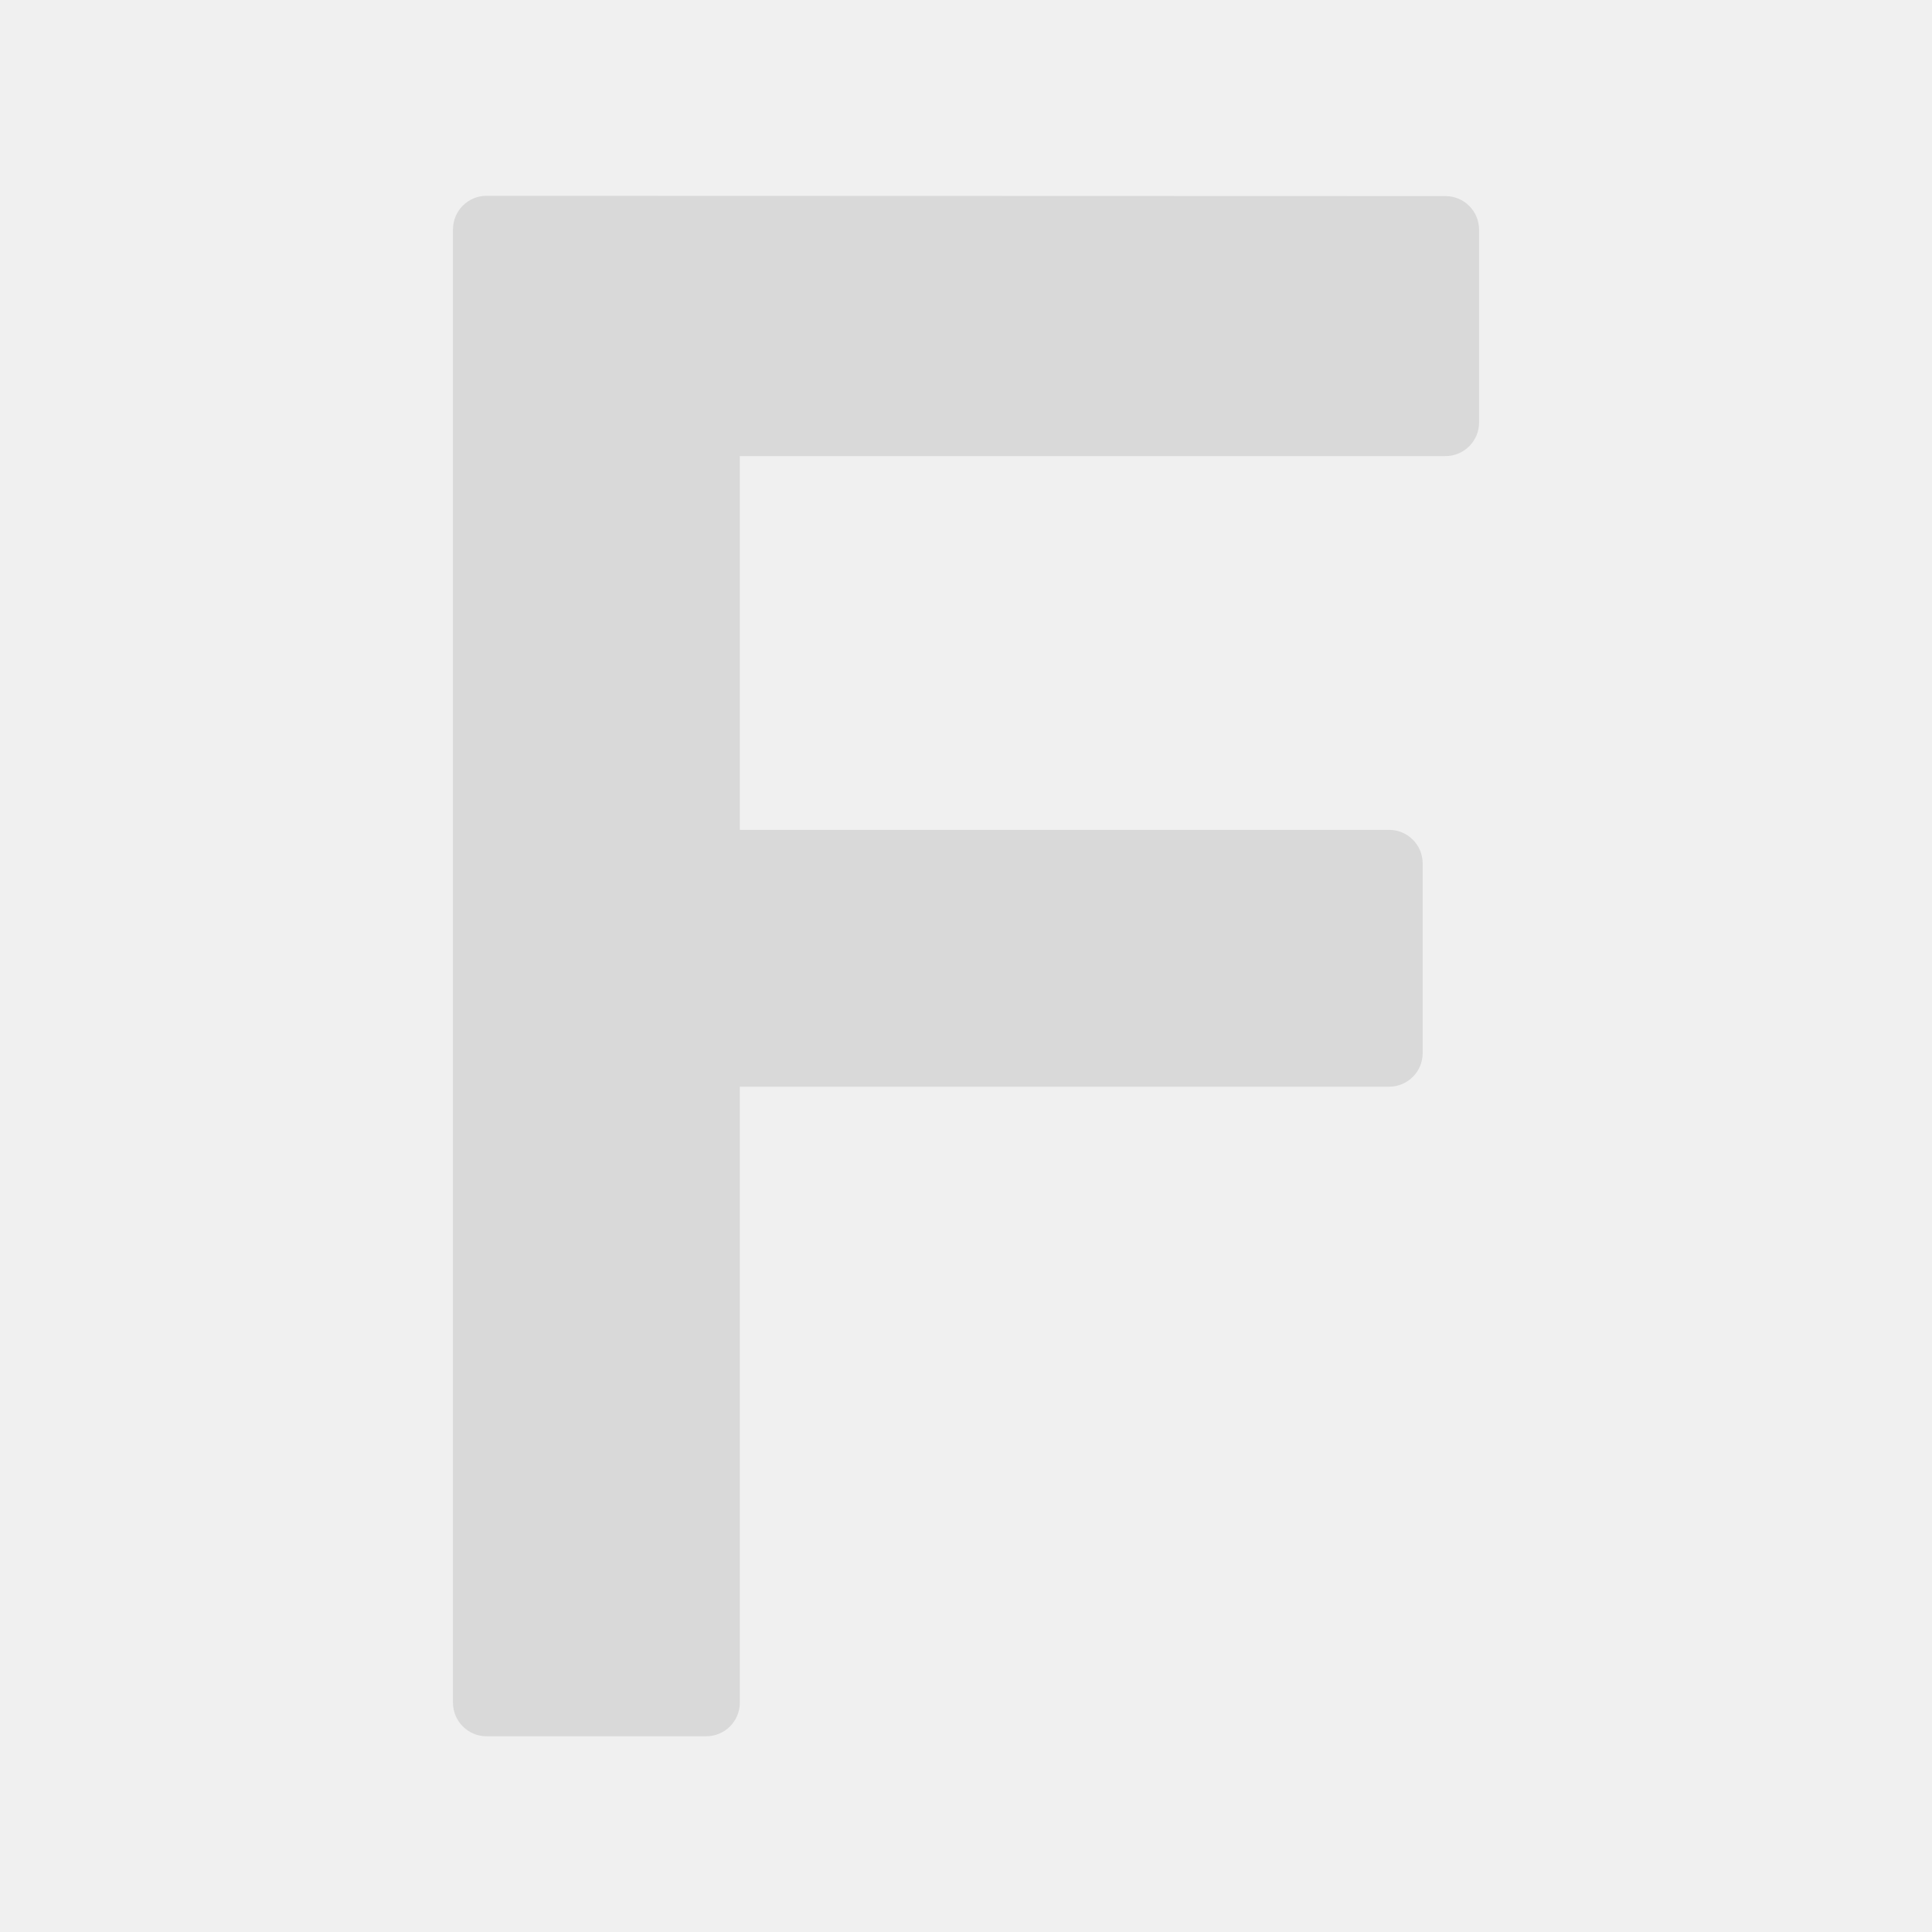
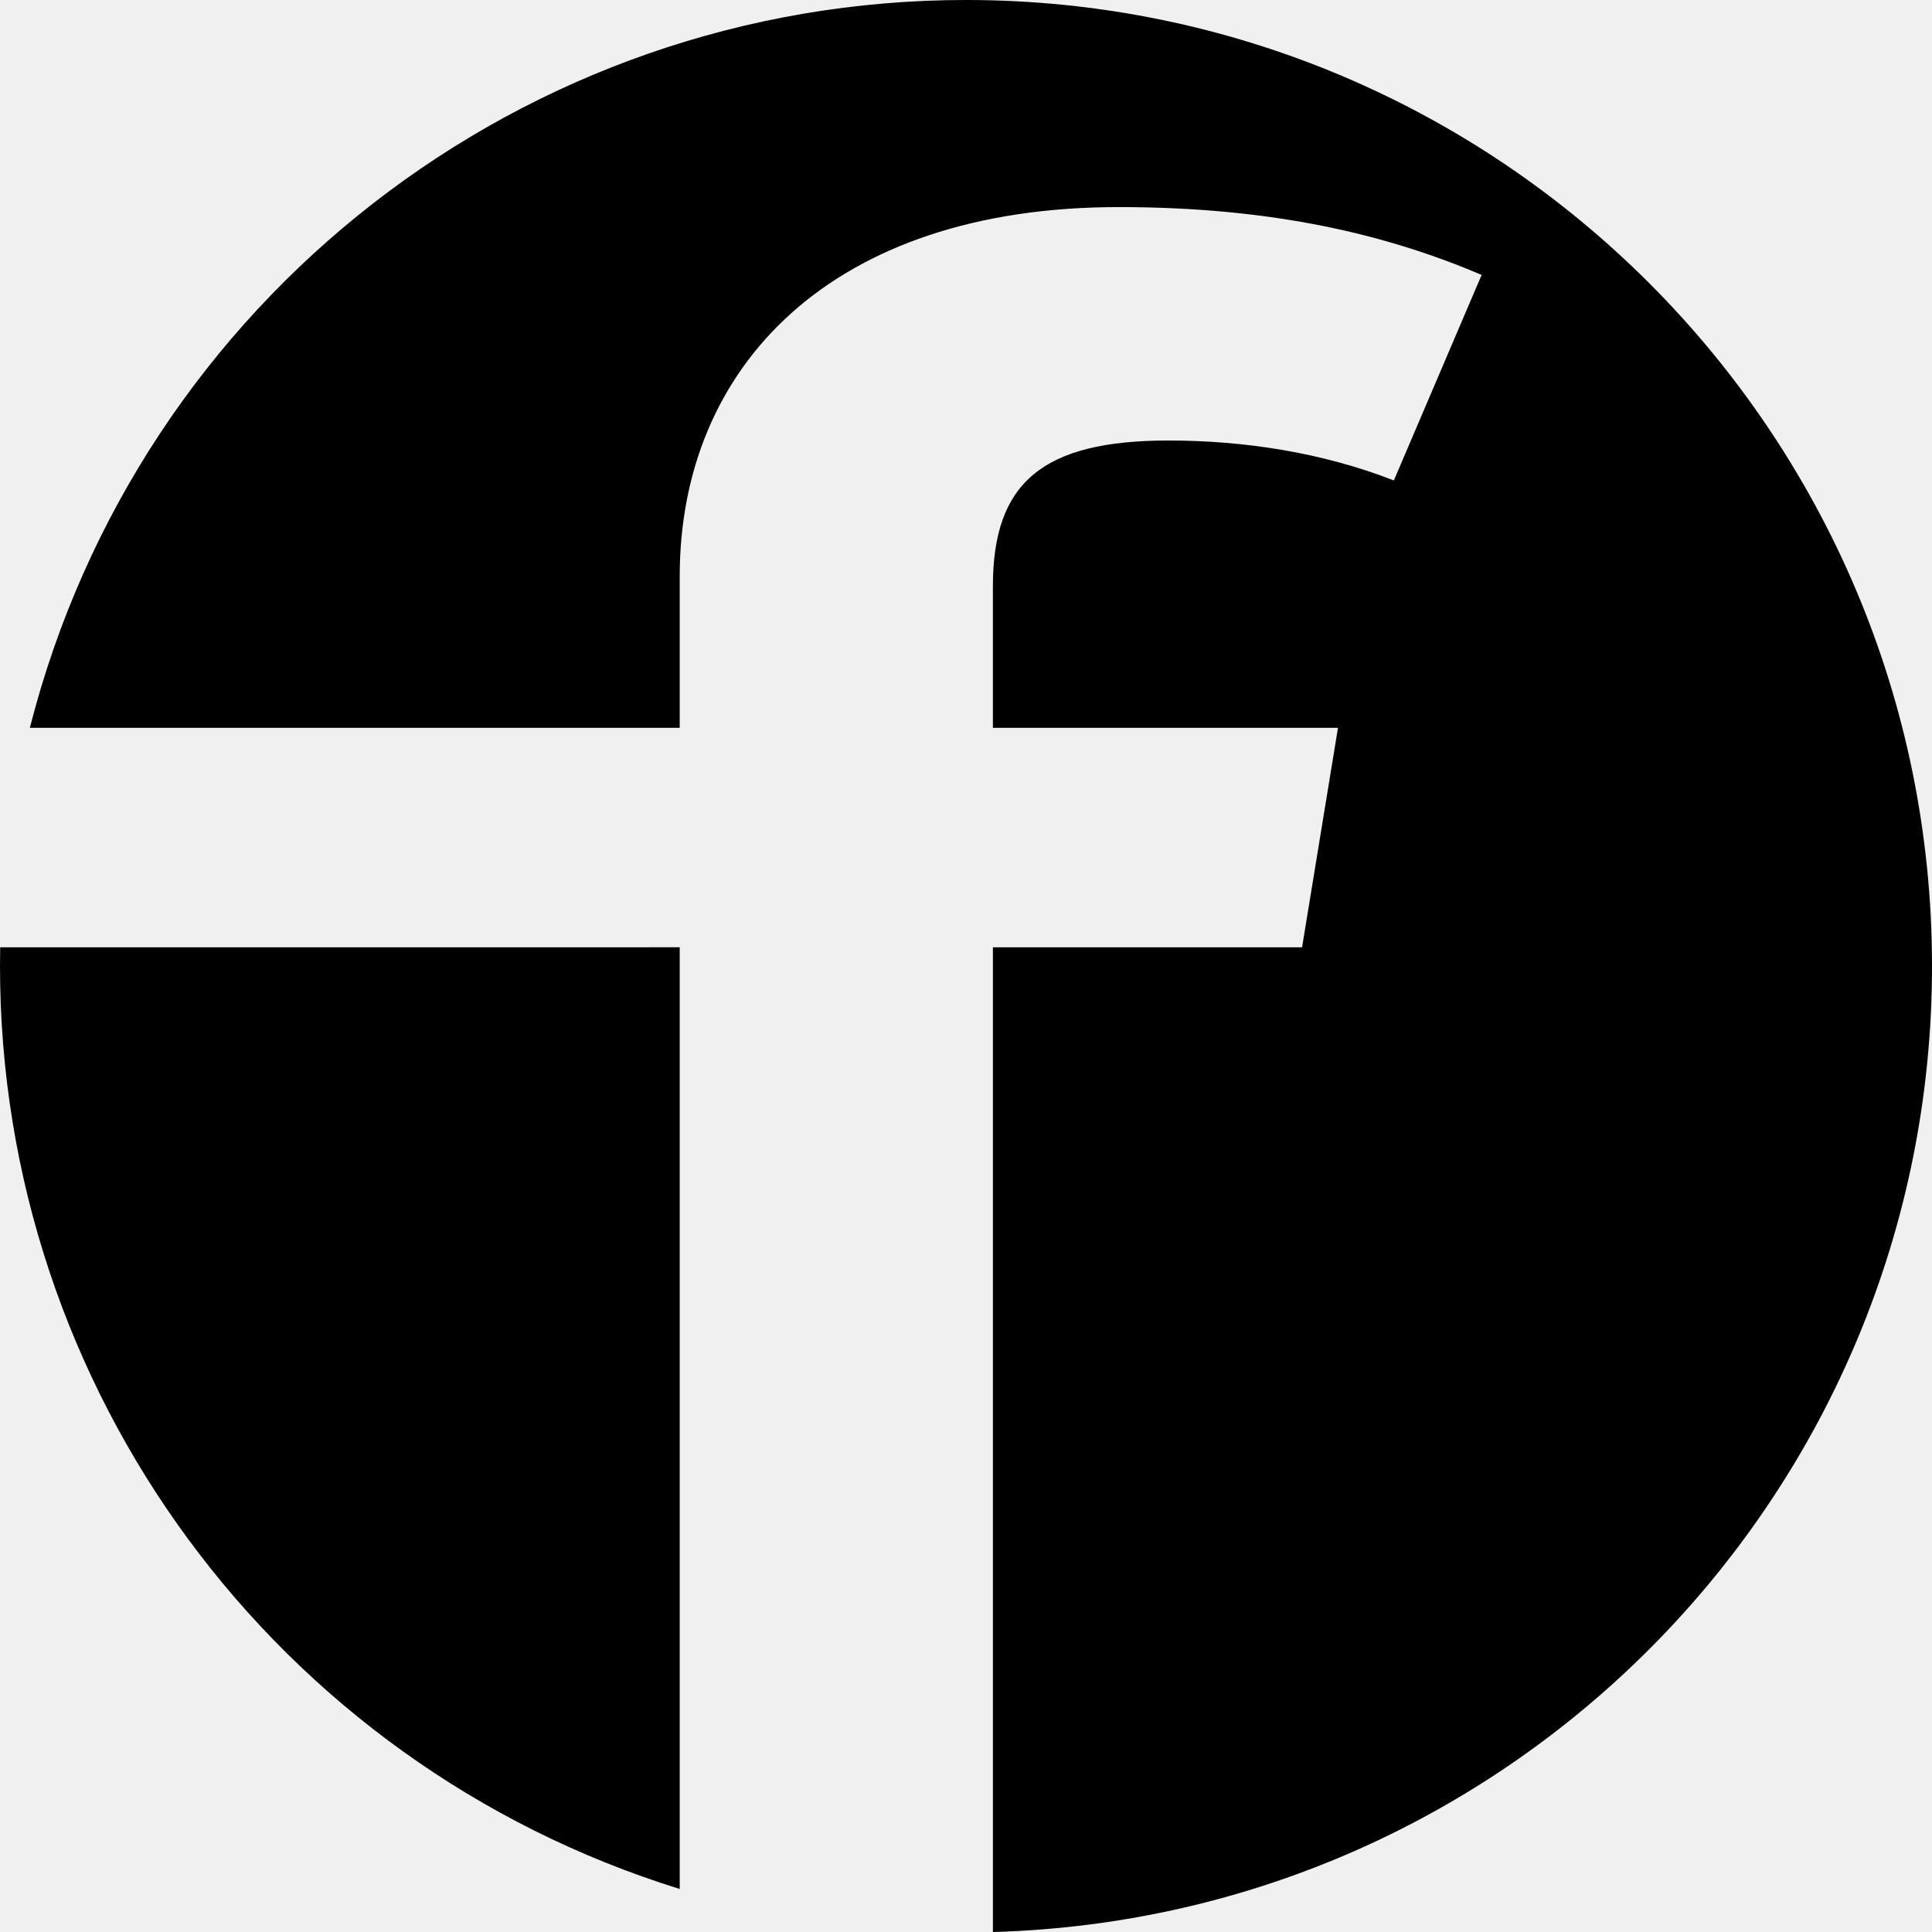
- <svg xmlns="http://www.w3.org/2000/svg" width="26.458mm" height="26.458mm" viewBox="0 0 26.458 26.458" version="1.1" id="svg1">
-   <defs id="defs1" />
-   <g id="layer1" transform="translate(-52.91666,-211.6667)">
-     <rect style="fill:#ff7b38;fill-opacity:0;stroke:none;stroke-width:1.133;stroke-dasharray:none;stroke-opacity:1" id="rect5" width="26.458" height="26.458" x="52.917" y="211.667" />
-     <path id="text4" style="font-style:normal;font-variant:normal;font-weight:500;font-stretch:normal;font-size:14.111px;font-family:'Inter Variable';-inkscape-font-specification:'Inter Variable Medium';text-align:start;writing-mode:lr-tb;direction:ltr;text-anchor:start;fill:#d9d9d9;fill-opacity:1;stroke:none;stroke-width:0.529;stroke-dasharray:none;stroke-opacity:1" d="m 40.682,183.809 a 0.234,0.234 0 0 0 -0.234,0.234 v 10.268 a 0.234,0.234 0 0 0 0.234,0.234 h 1.531 a 0.234,0.234 0 0 0 0.234,-0.234 v -4.293 h 4.525 a 0.234,0.234 0 0 0 0.234,-0.234 v -1.322 a 0.234,0.234 0 0 0 -0.234,-0.234 h -4.525 v -2.605 h 4.918 a 0.234,0.234 0 0 0 0.234,-0.234 v -1.344 a 0.234,0.234 0 0 0 -0.234,-0.234 z" transform="matrix(1.964985,0,0,1.964985,-20.35953,-146.8338)" />
-   </g>
+ <svg xmlns="http://www.w3.org/2000/svg" width="100" height="100" viewBox="0 0 100 100" version="1.1">
+   <style>
+         .favicon {
+             fill: #000000;
+         }
+         @media (prefers-color-scheme: dark) {
+             .favicon {
+                 fill: #ffffff;
+             }
+         }
+     </style>
+   <path class="favicon" transform="translate(-38.1,-53.71042)" fill-opacity="1" stroke="none" stroke-width="0" d="M 88.1,53.71 A 50,50.01 0 0 0 39.646,91.382 H 73.282 v -7.848 c 0,-10.844 7.848,-19.105 22.716,-19.105 8.054,0 13.939,1.446 18.791,3.511 l -4.543,10.637 c -3.717,-1.446 -7.744,-2.066 -11.668,-2.066 -6.505,0 -9.086,2.169 -9.086,7.539 v 7.332 h 17.862 l -1.859,11.36 H 89.493 v 50.969 A 50,50.01 0 0 0 138.1,103.72 50,50.01 0 0 0 88.1,53.71 Z M 38.11,102.742 A 50,50.01 0 0 0 38.1,103.72 50,50.01 0 0 0 73.282,151.483 v -48.742 z" />
</svg>
